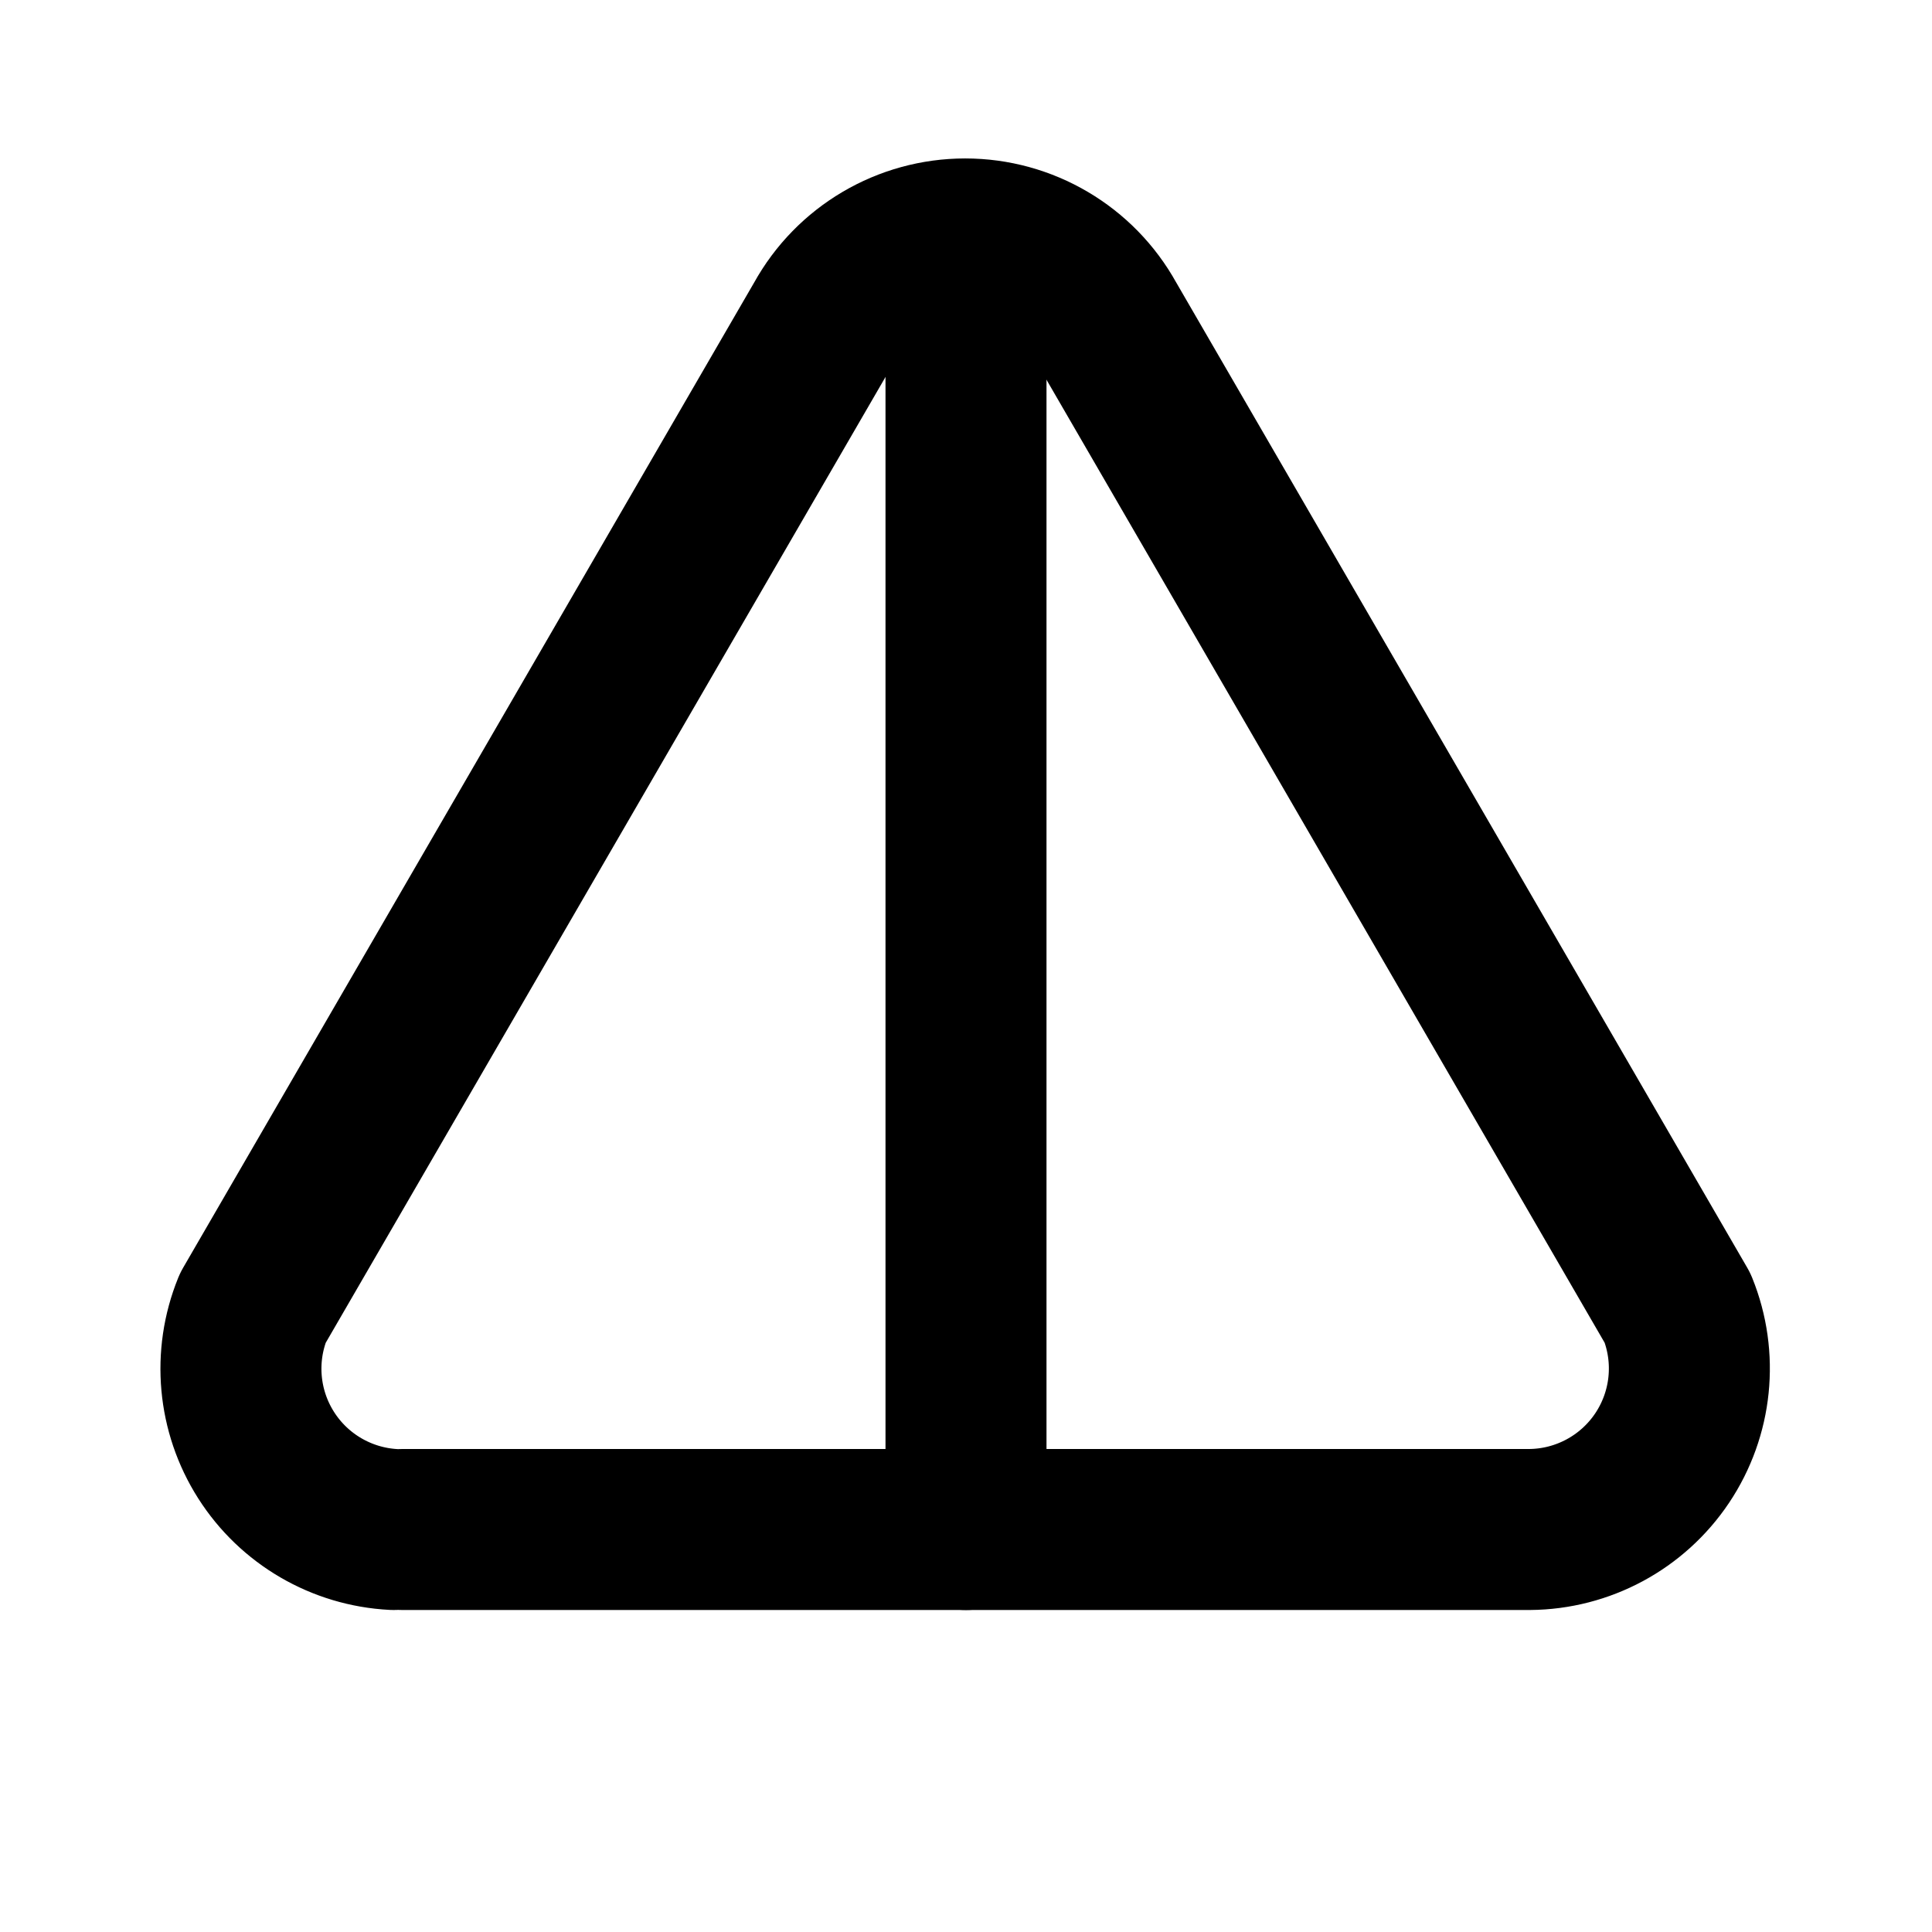
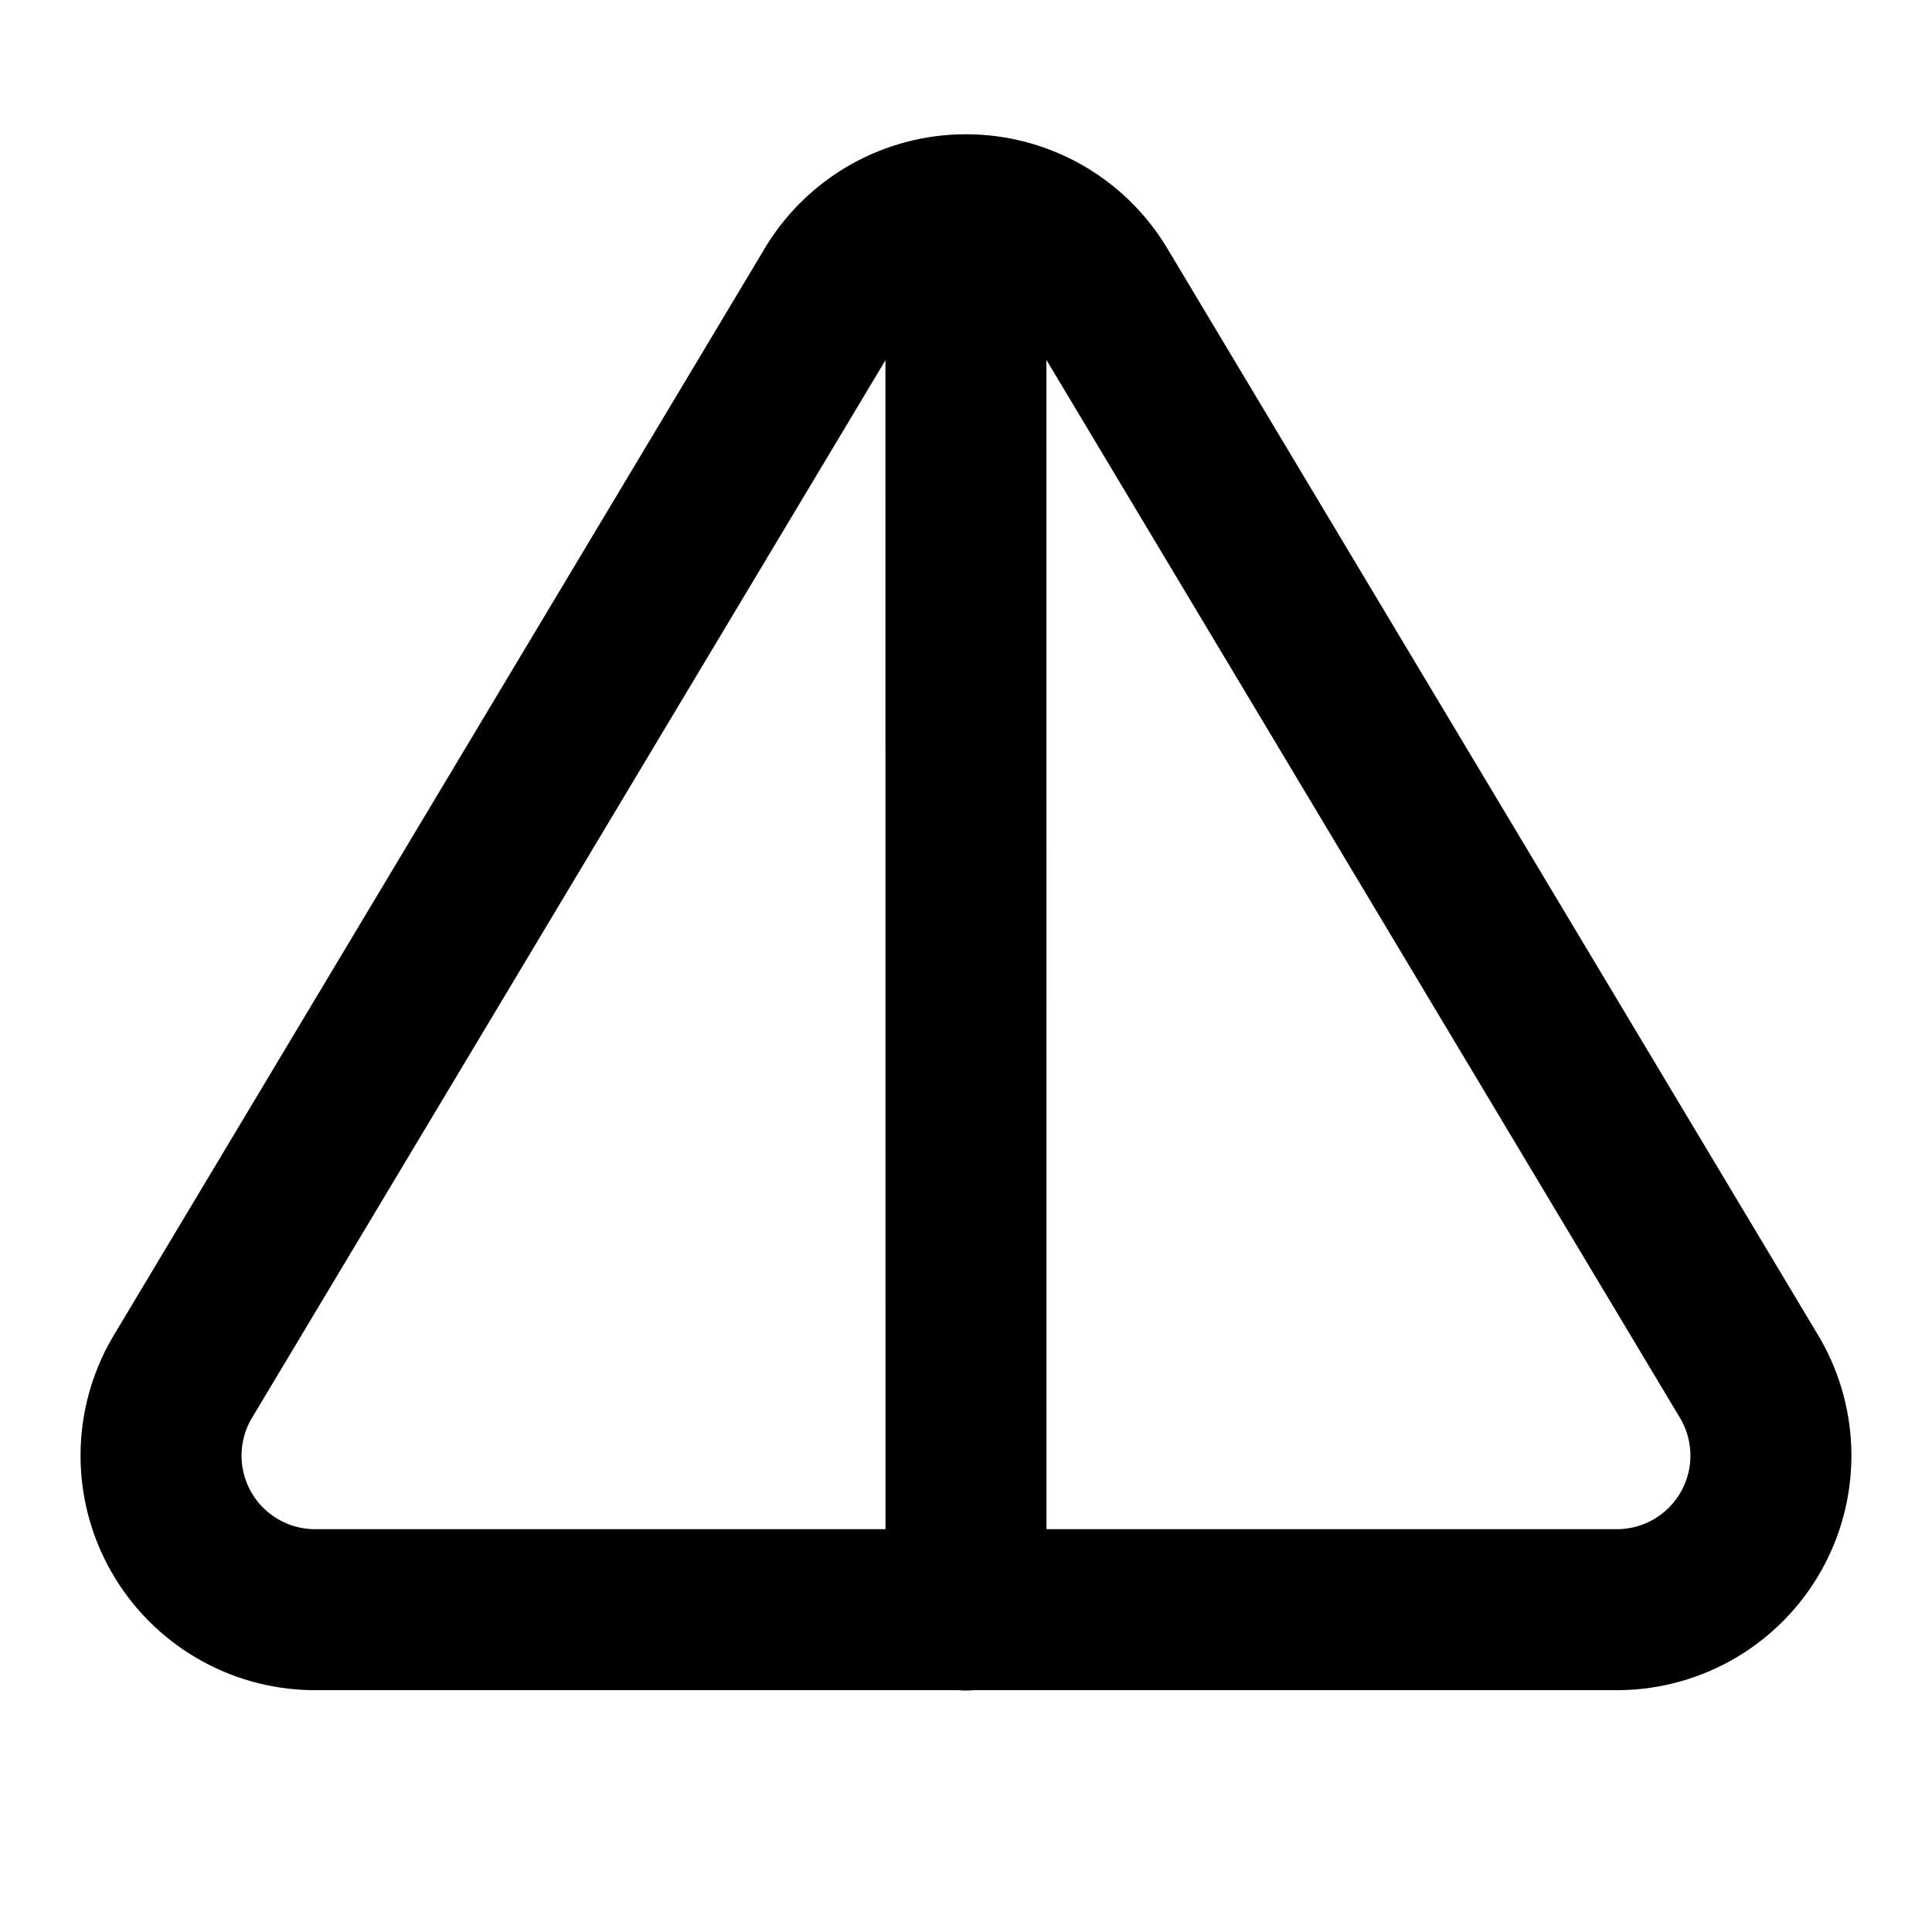
<svg xmlns="http://www.w3.org/2000/svg" width="24" height="24" viewBox="0 0 24 24" stroke-width="2" stroke="currentColor" fill="none" stroke-linecap="round" stroke-linejoin="round">
-   <path d="M5 19h14a2 2 0 0 0 1.84 -2.75l-7.1 -12.25a2 2 0 0 0 -3.5 0l-7.1 12.25a2 2 0 0 0 1.75 2.75" />
-   <path d="M12 3v16" />
+   <path d="M11.999 3l.001 17" />
+   <path d="M10.363 3.591l-8.106 13.534a1.914 1.914 0 0 0 1.636 2.871h16.214a1.914 1.914 0 0 0 1.636 -2.87l-8.106 -13.536a1.914 1.914 0 0 0 -3.274 0z" />
</svg>
